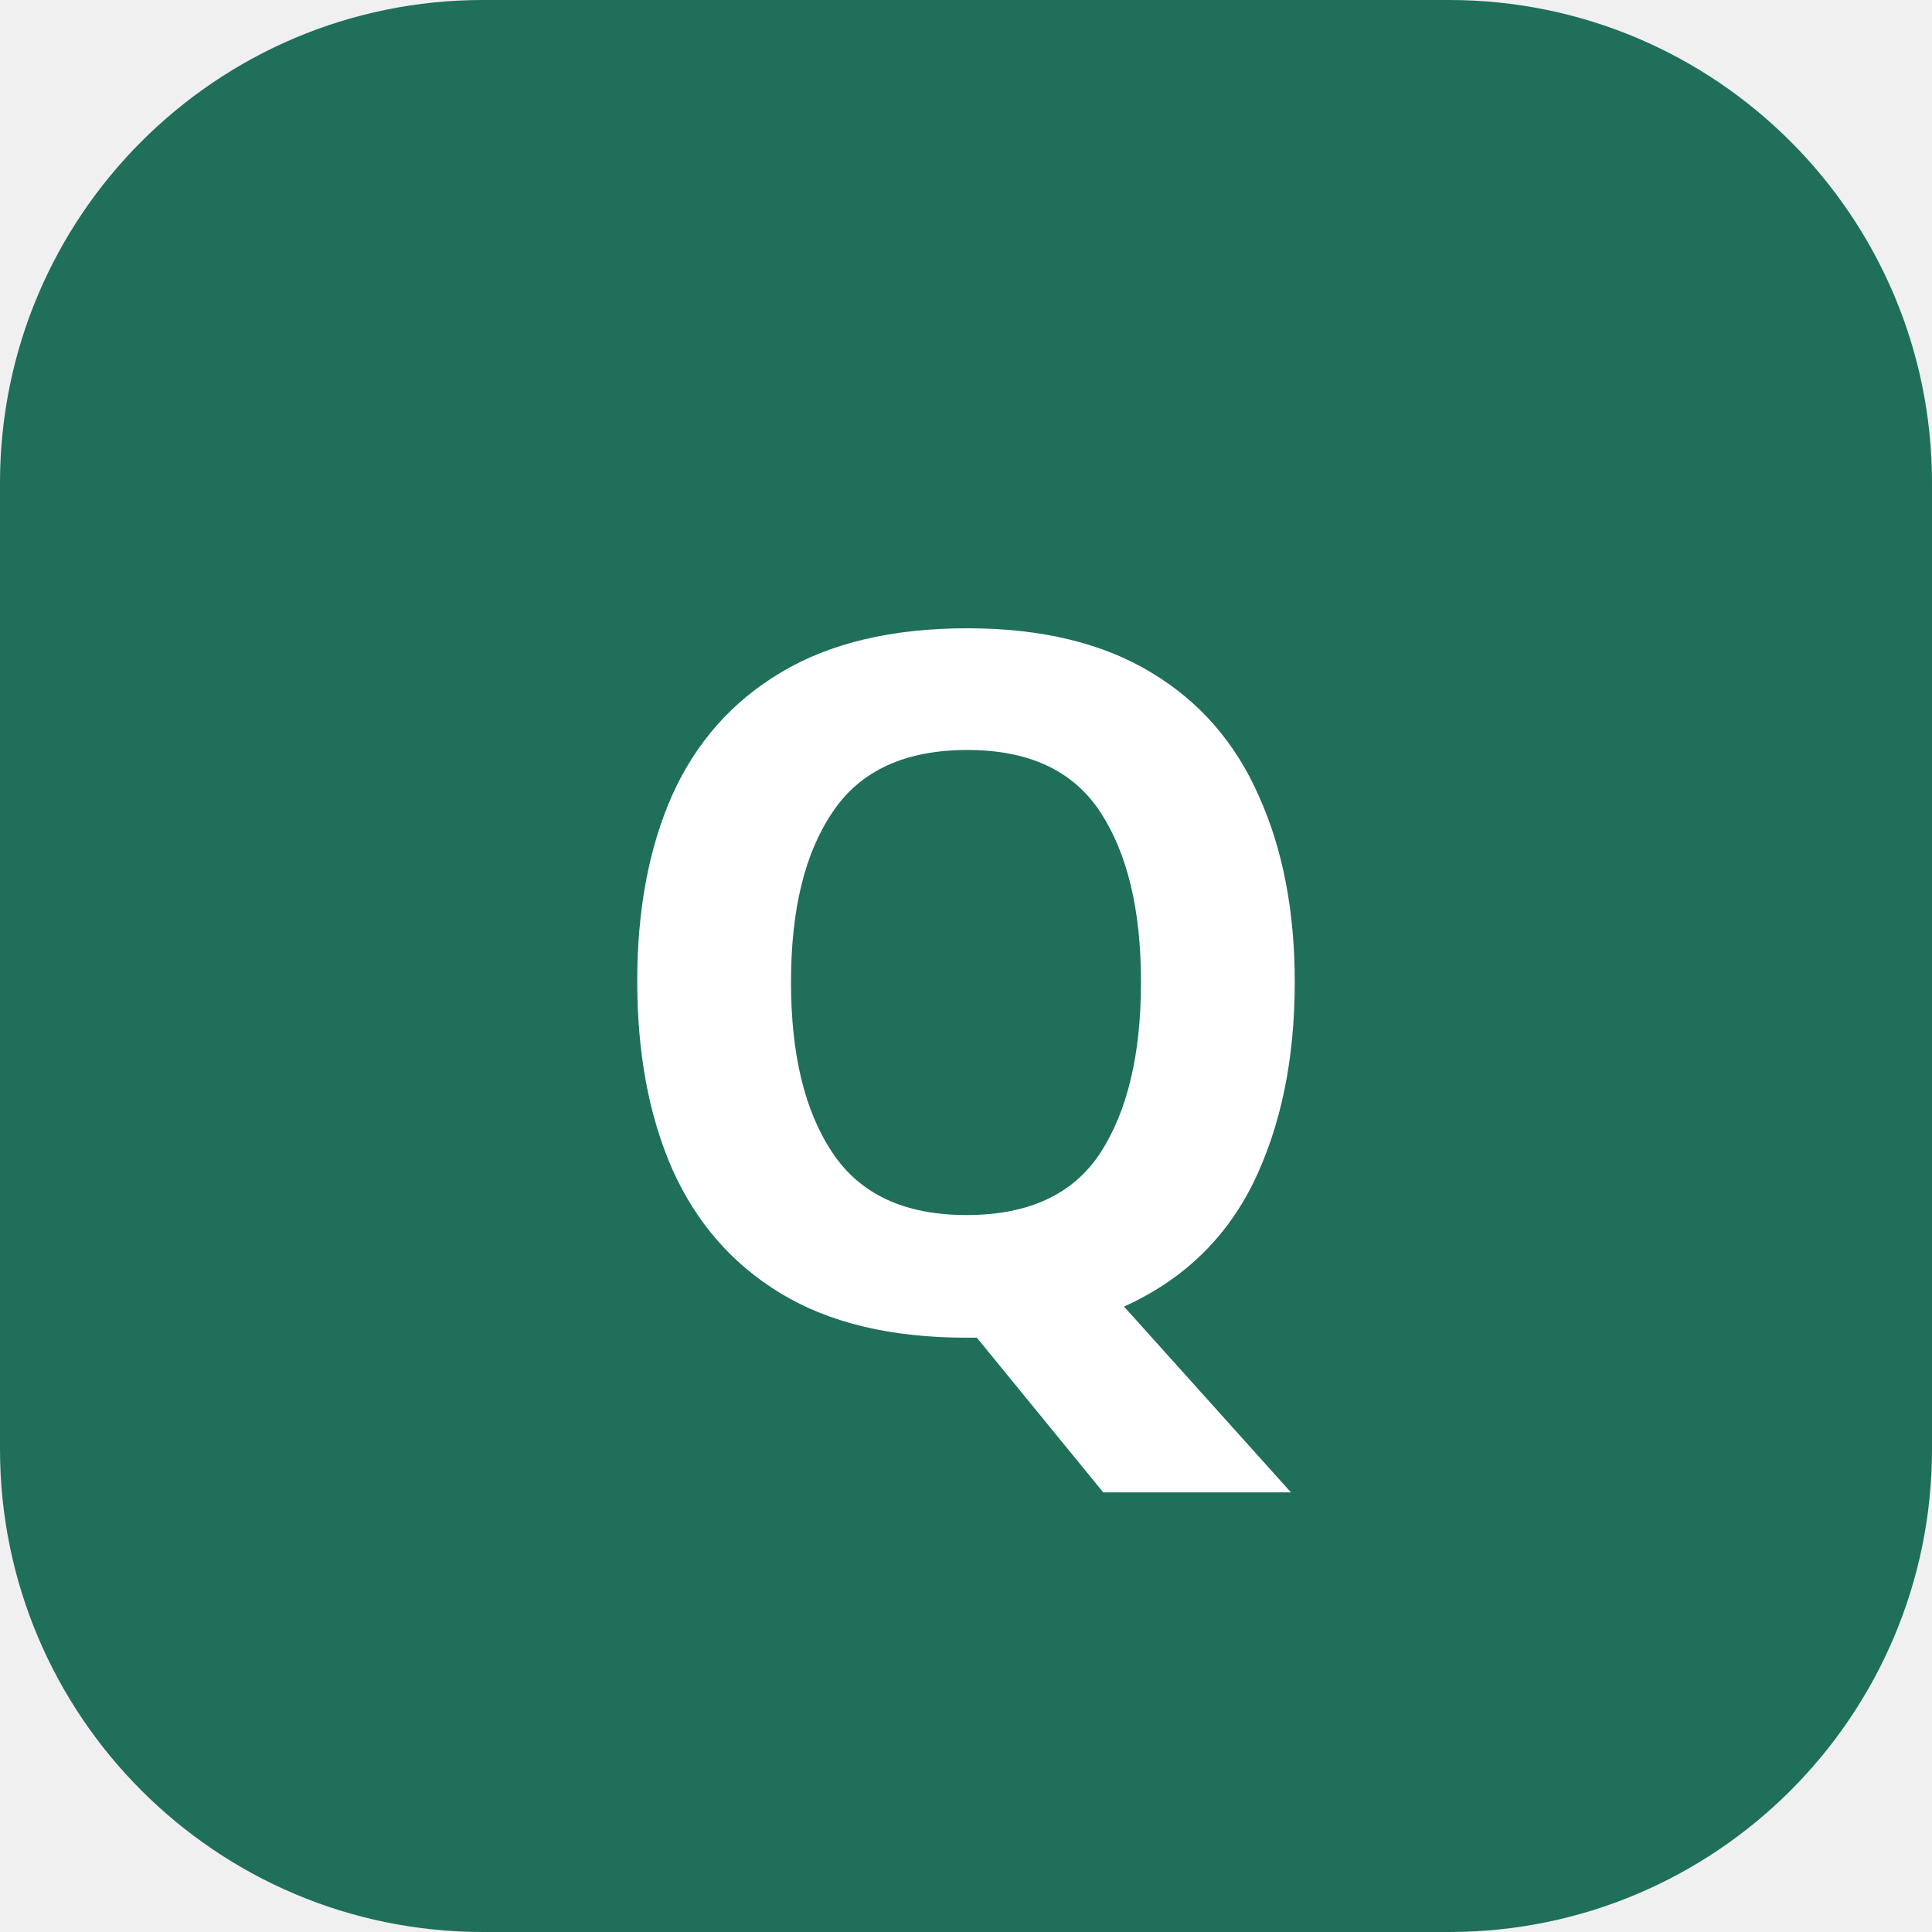
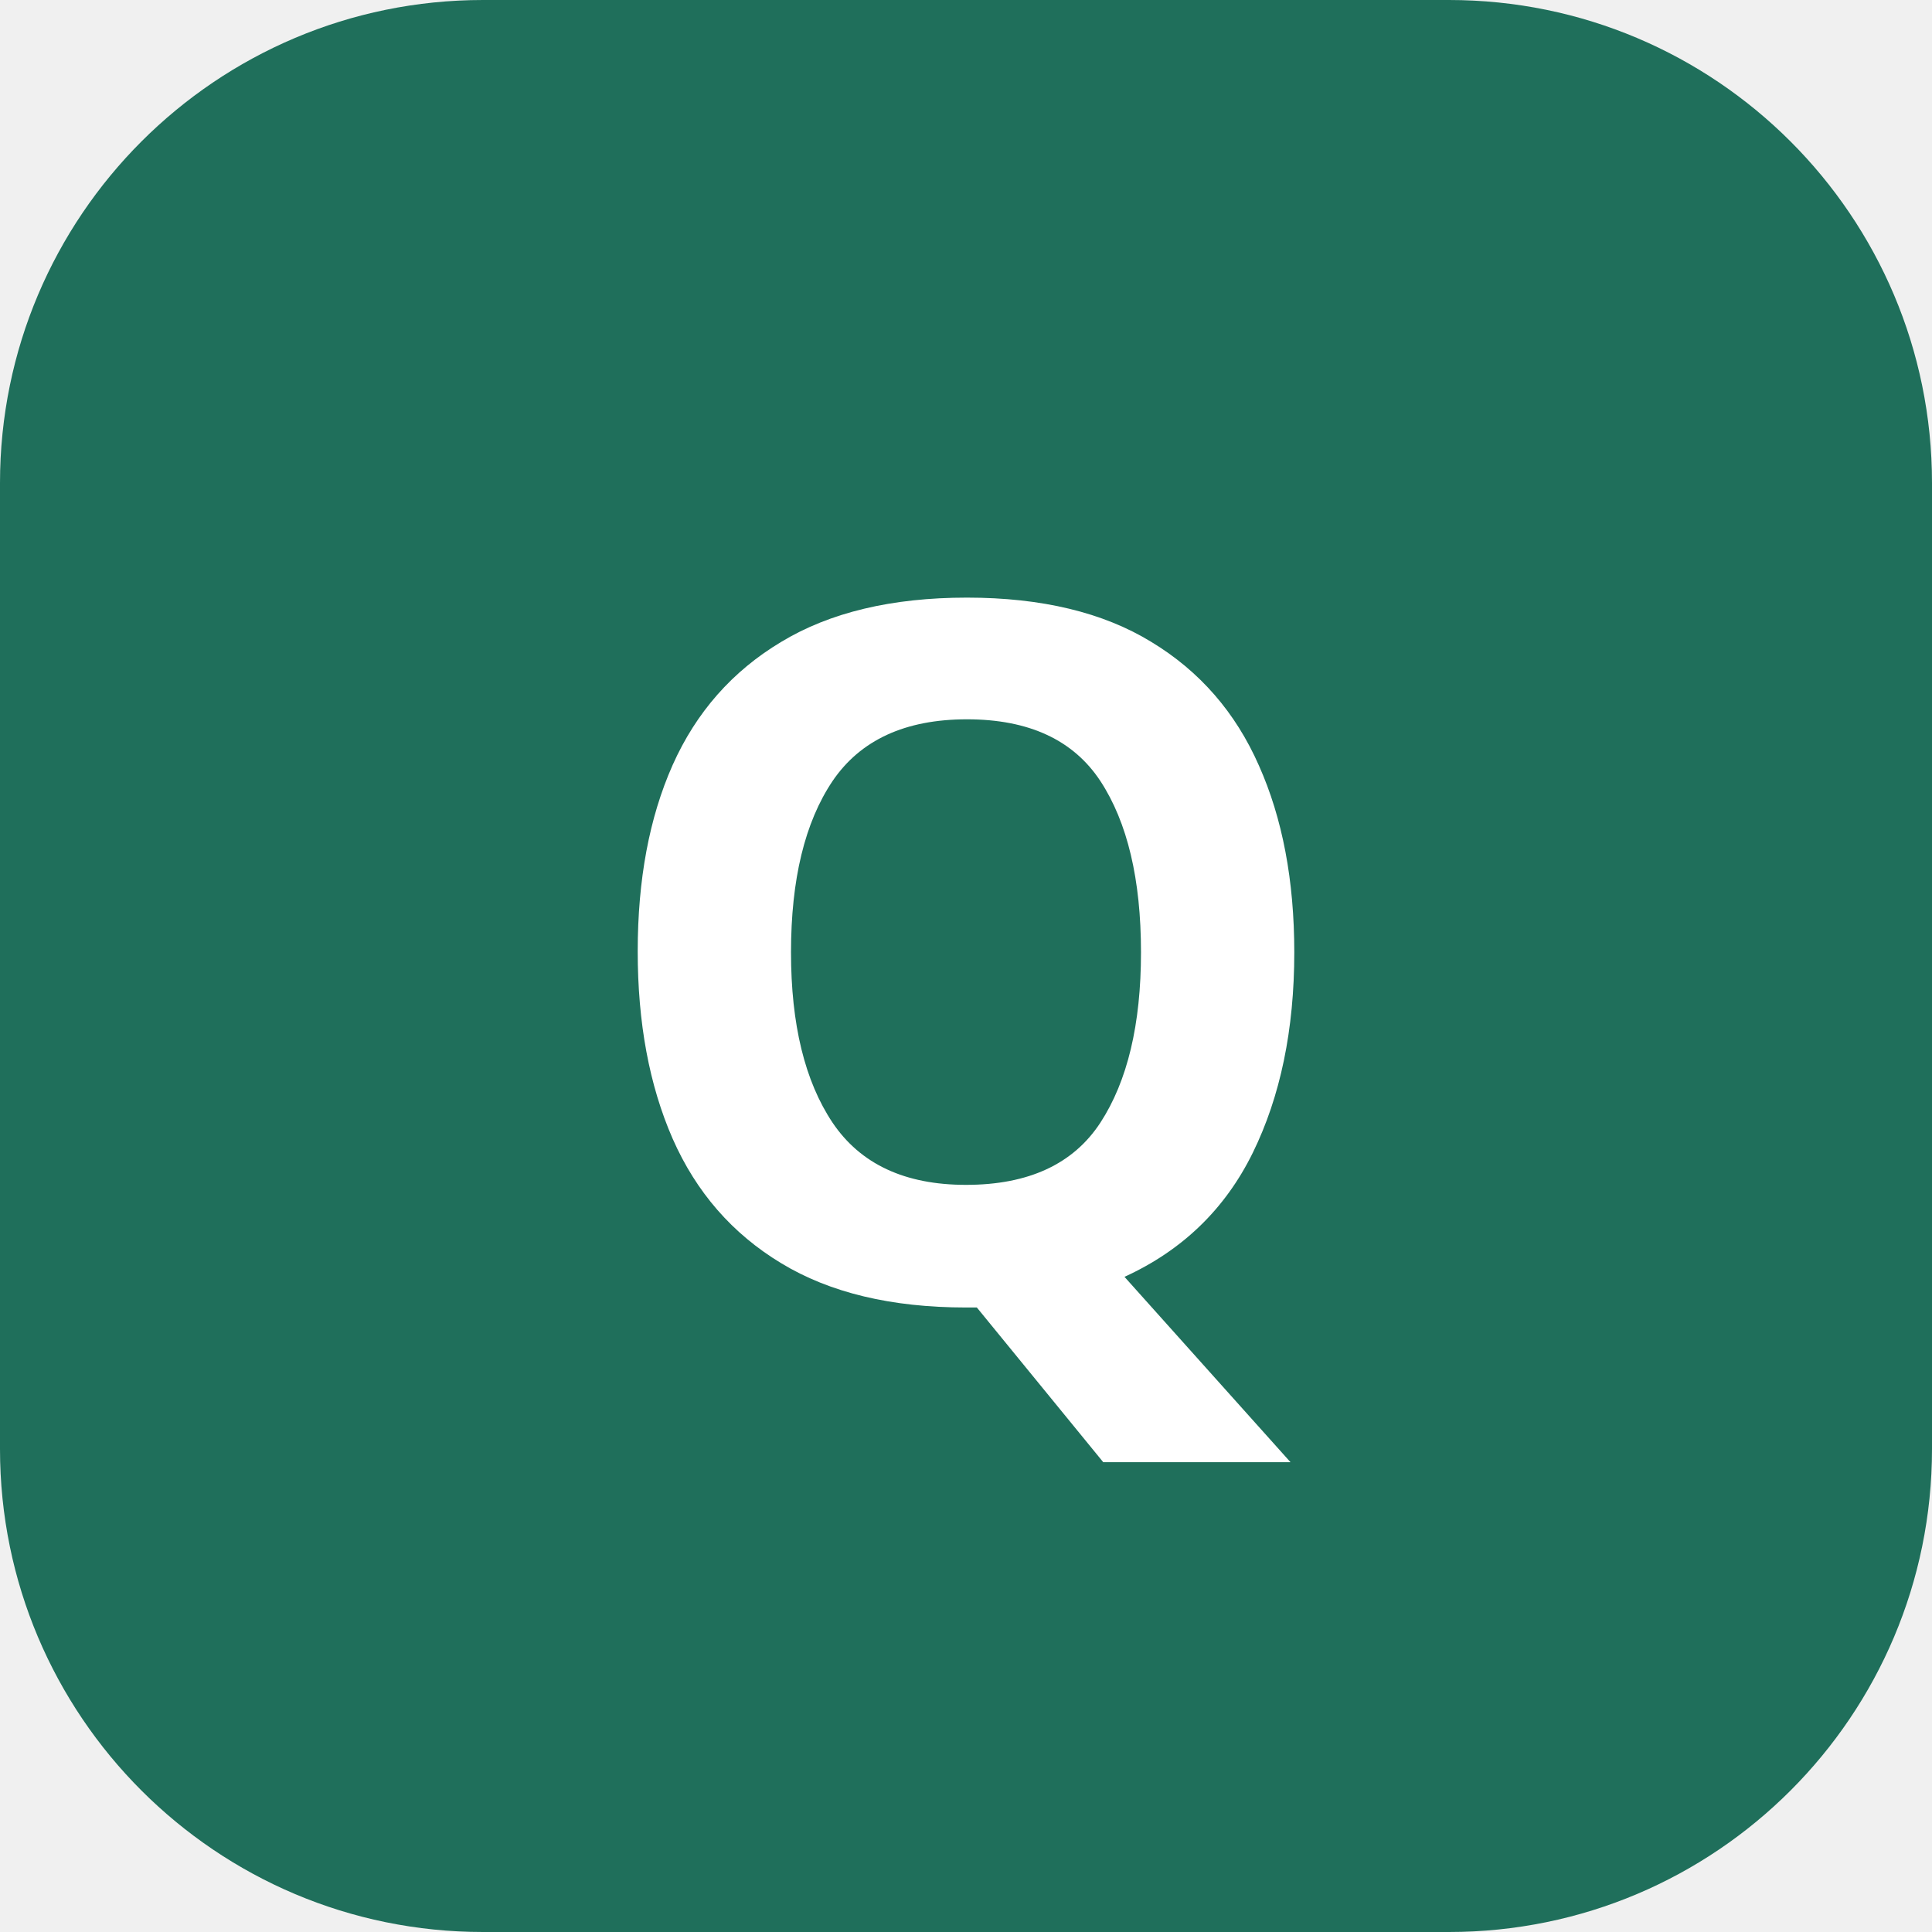
- <svg xmlns="http://www.w3.org/2000/svg" viewBox="0 0 32 32">
-   <rect width="32" height="32" rx="8" fill="#1f6f5b" />
-   <text x="16" y="22" font-size="16" text-anchor="middle" fill="#fff" font-family="system-ui" font-weight="700">Q</text>
+ <svg xmlns="http://www.w3.org/2000/svg" width="64" height="64" viewBox="0 0 64 64">
+   <rect width="64" height="64" rx="16" fill="#1f6f5b" />
+   <text x="32" y="43" font-size="32" text-anchor="middle" fill="#fff" font-family="system-ui" font-weight="700">Q</text>
</svg>
